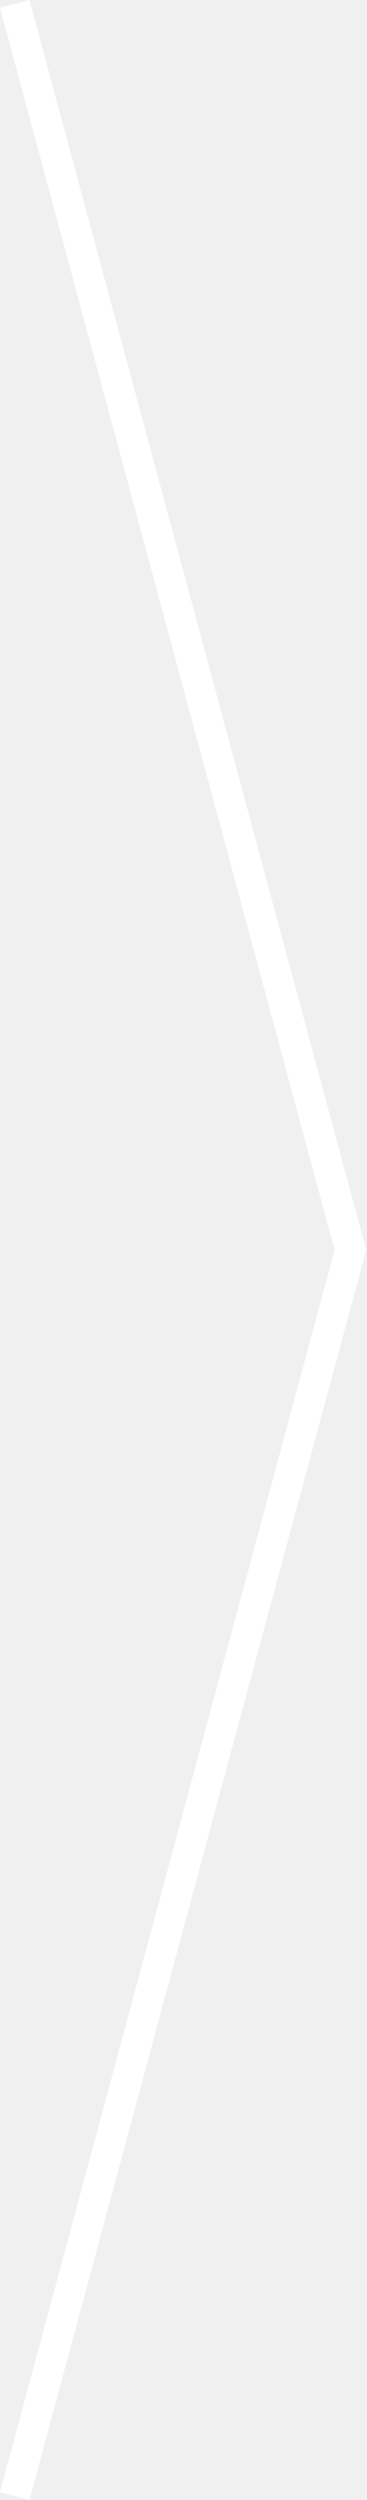
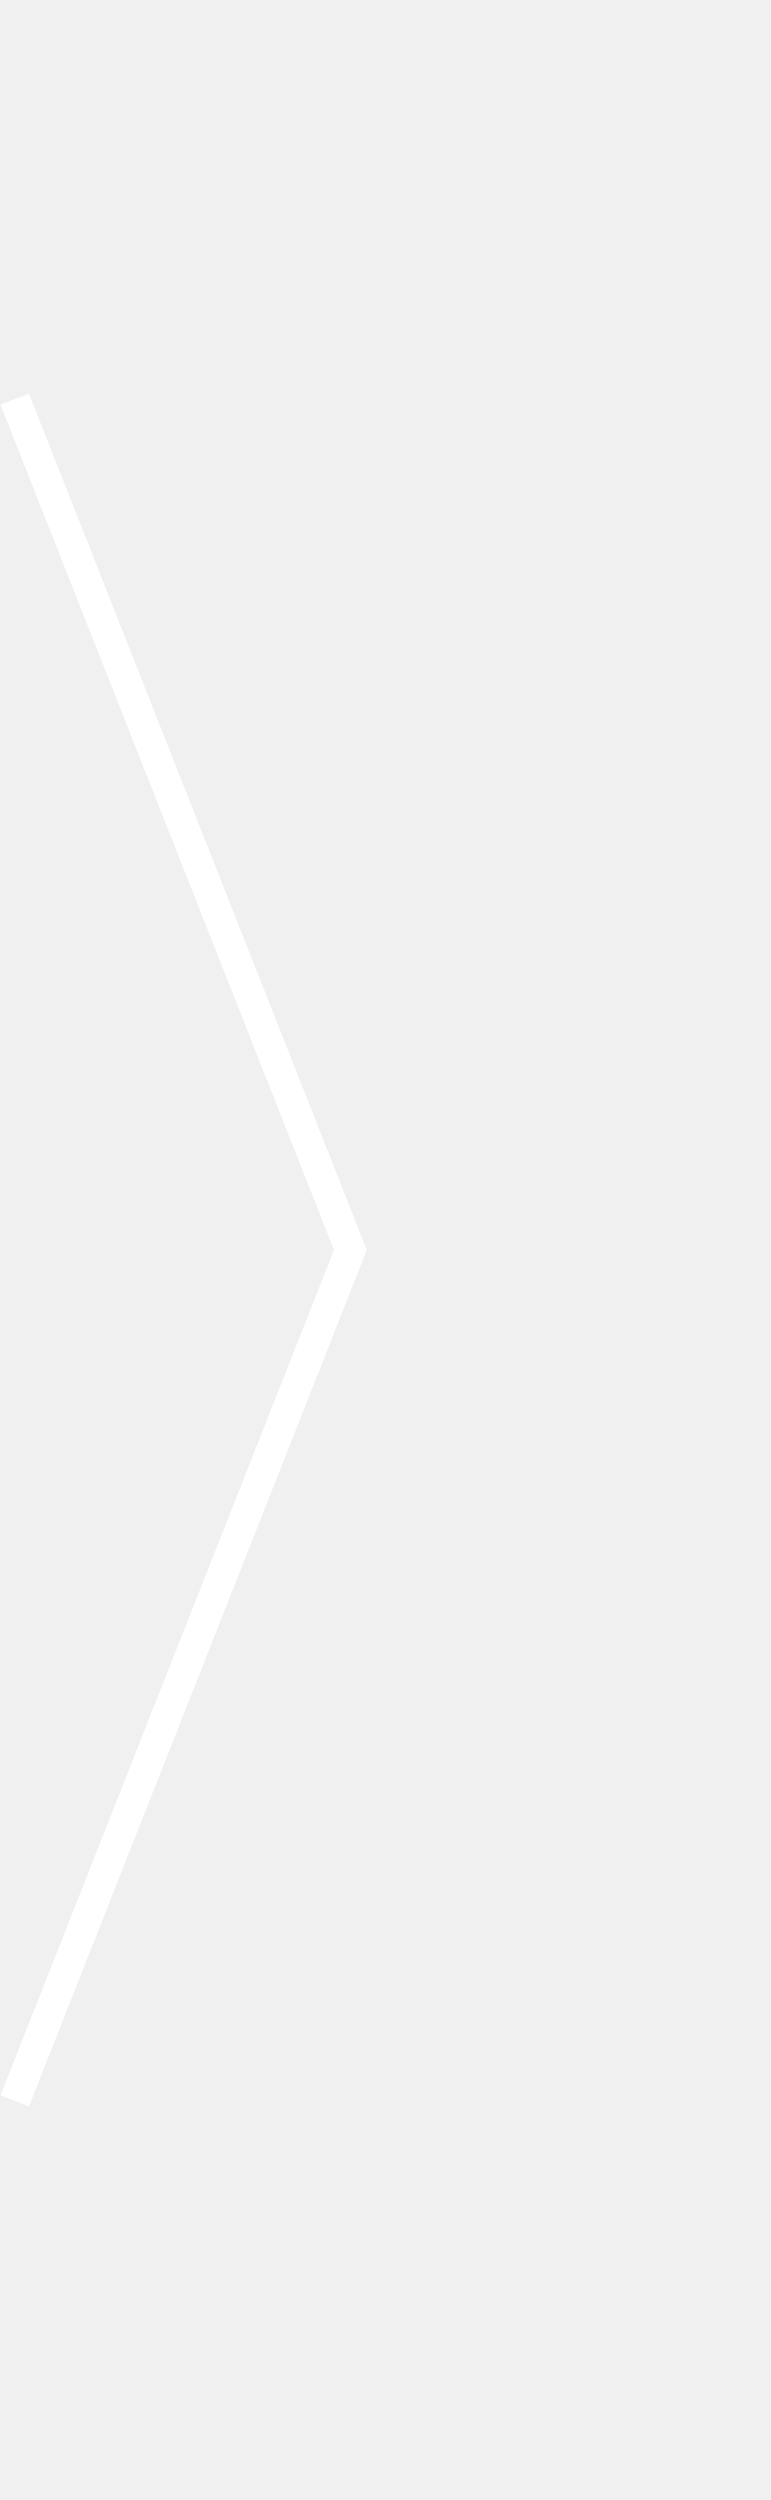
- <svg xmlns="http://www.w3.org/2000/svg" version="1.1" id="Layer_1" x="0px" y="0px" width="24.018px" height="163.966px" viewBox="0 0 24.018 163.966" enable-background="new 0 0 24.018 163.966" xml:space="preserve">
-   <polyline fill="none" stroke="#FFFFFF" stroke-width="2" stroke-miterlimit="10" points="0.966,0.26 22.981,81.983 0.966,163.707   " />
+ <svg xmlns="http://www.w3.org/2000/svg" version="1.1" id="Layer_1" x="0px" y="0px" width="50.509px" height="163.965px" viewBox="0 0 50.509 163.965" enable-background="new 0 0 50.509 163.965" xml:space="preserve">
+   <polyline fill="none" stroke="#FFFFFF" stroke-width="2" stroke-miterlimit="10" points="0.966,26.181 22.981,81.983 0.966,137.786   " />
</svg>
